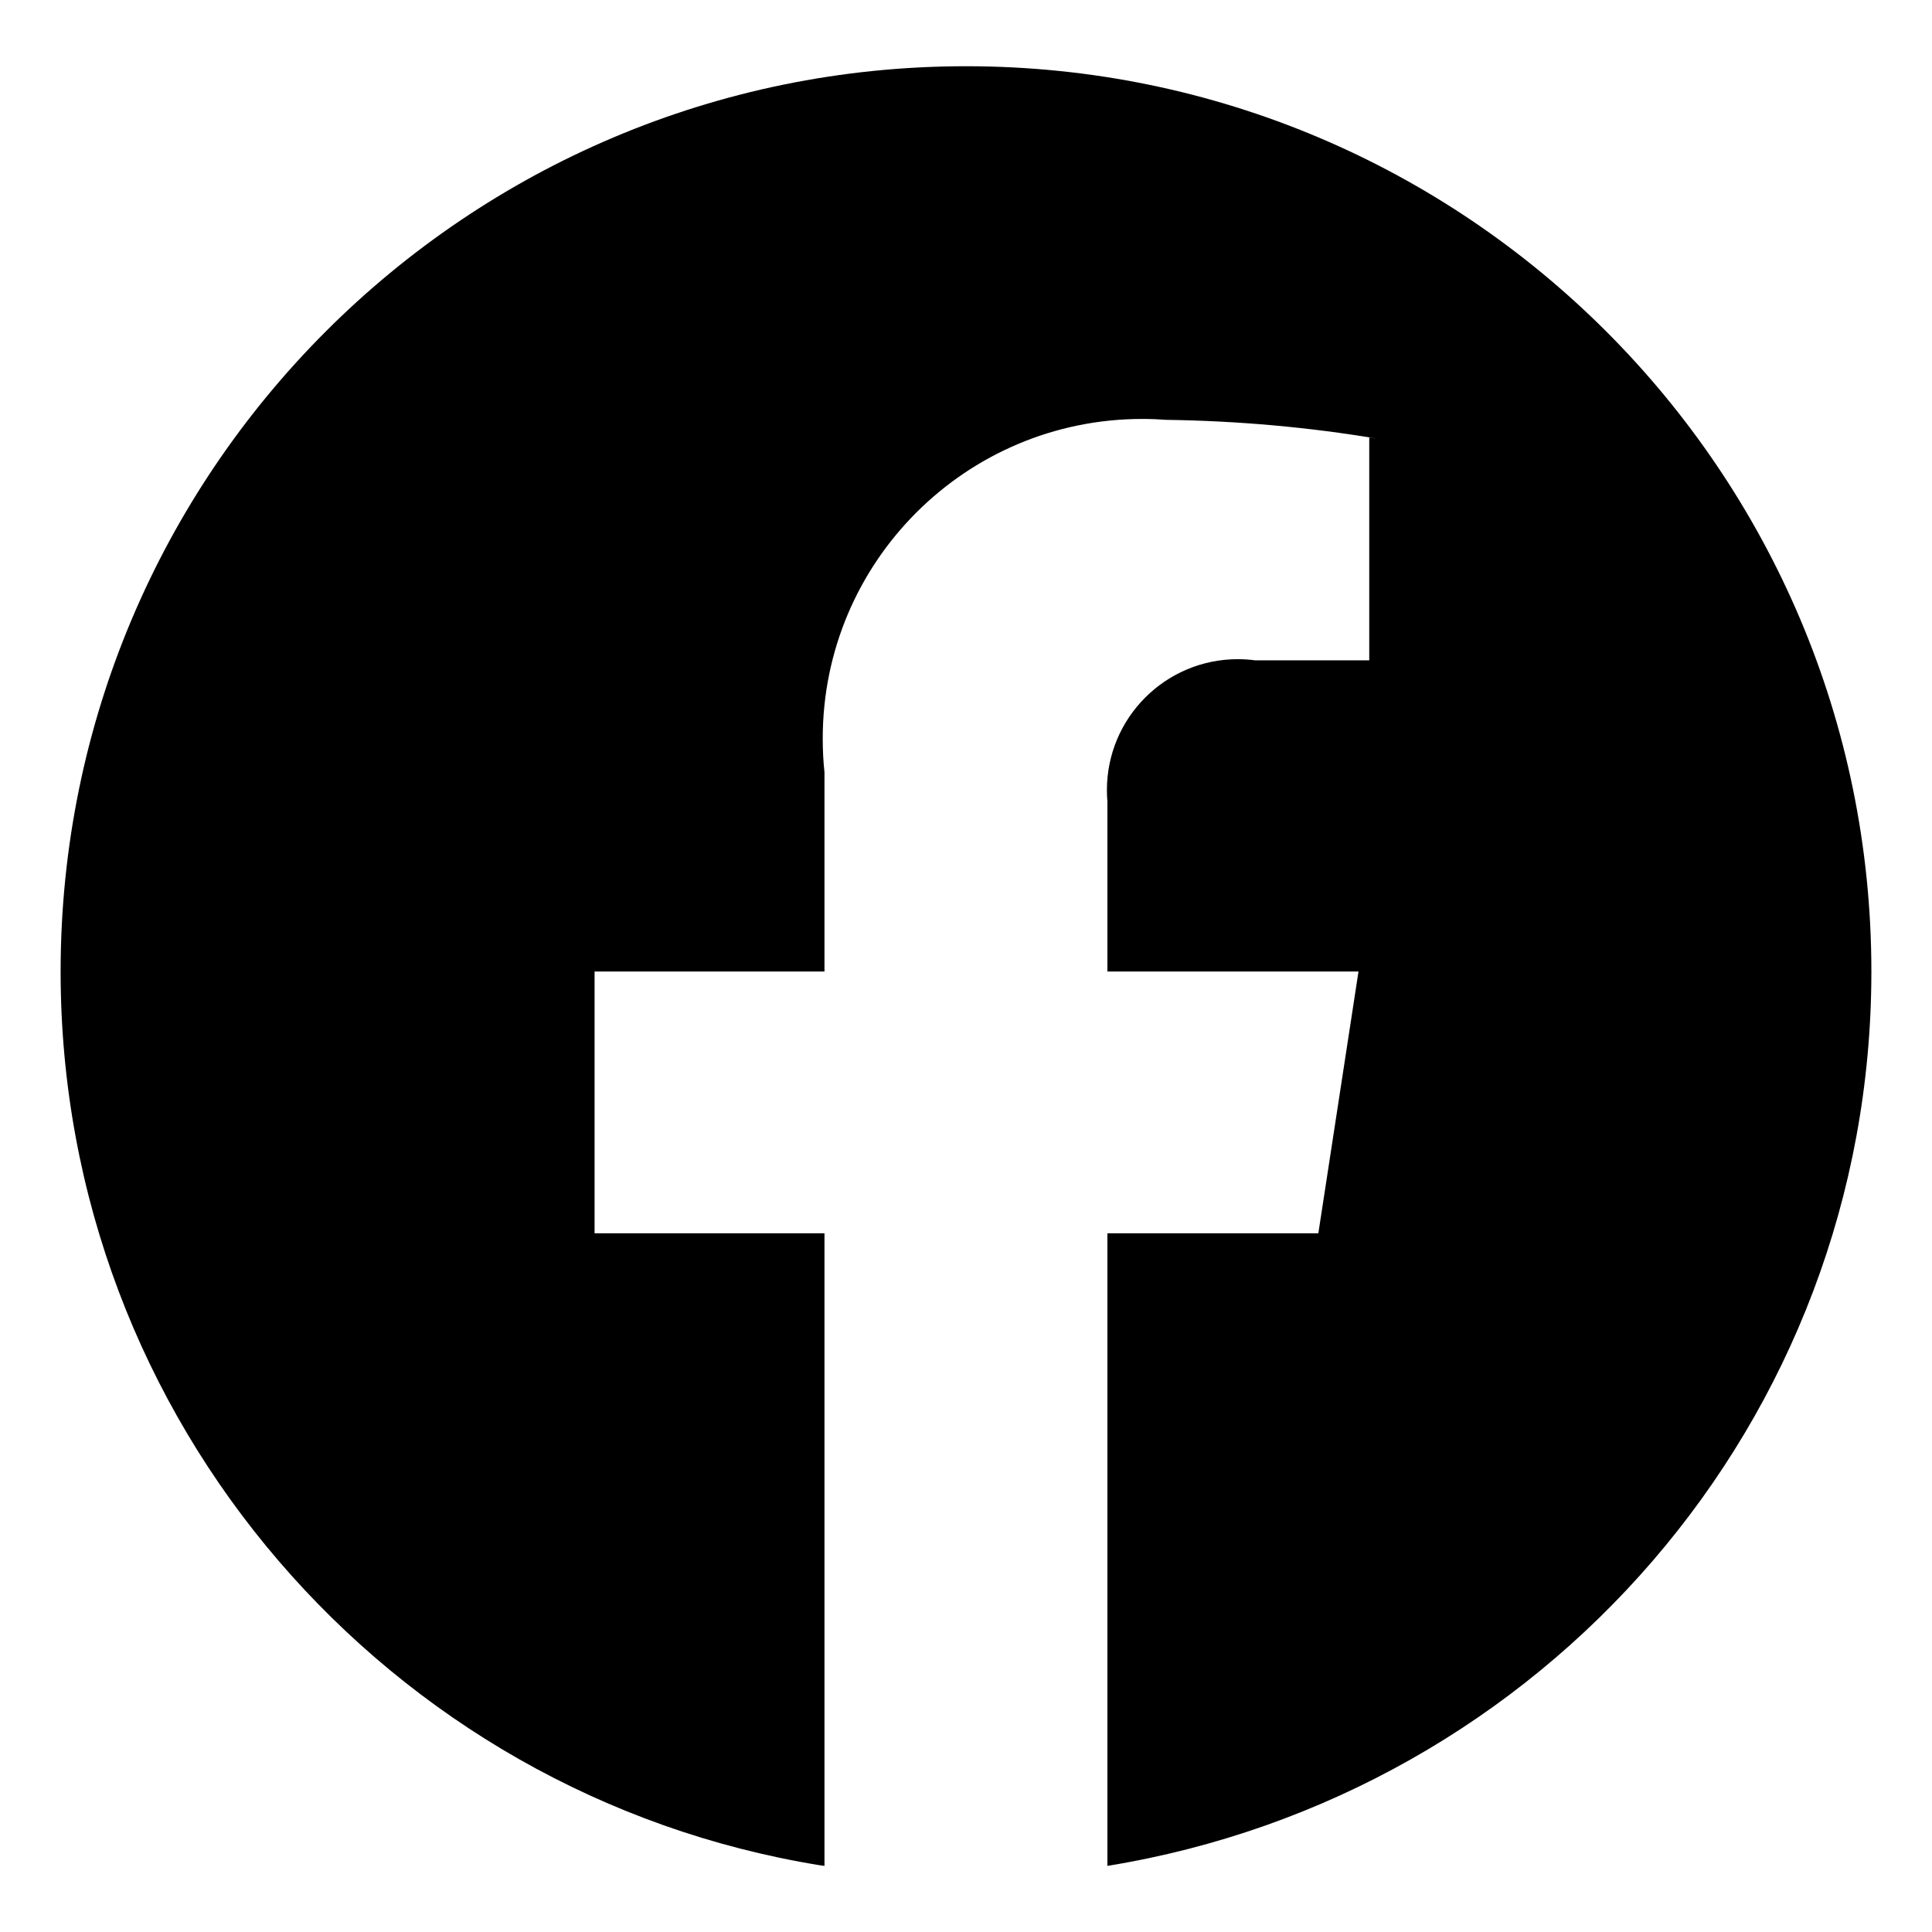
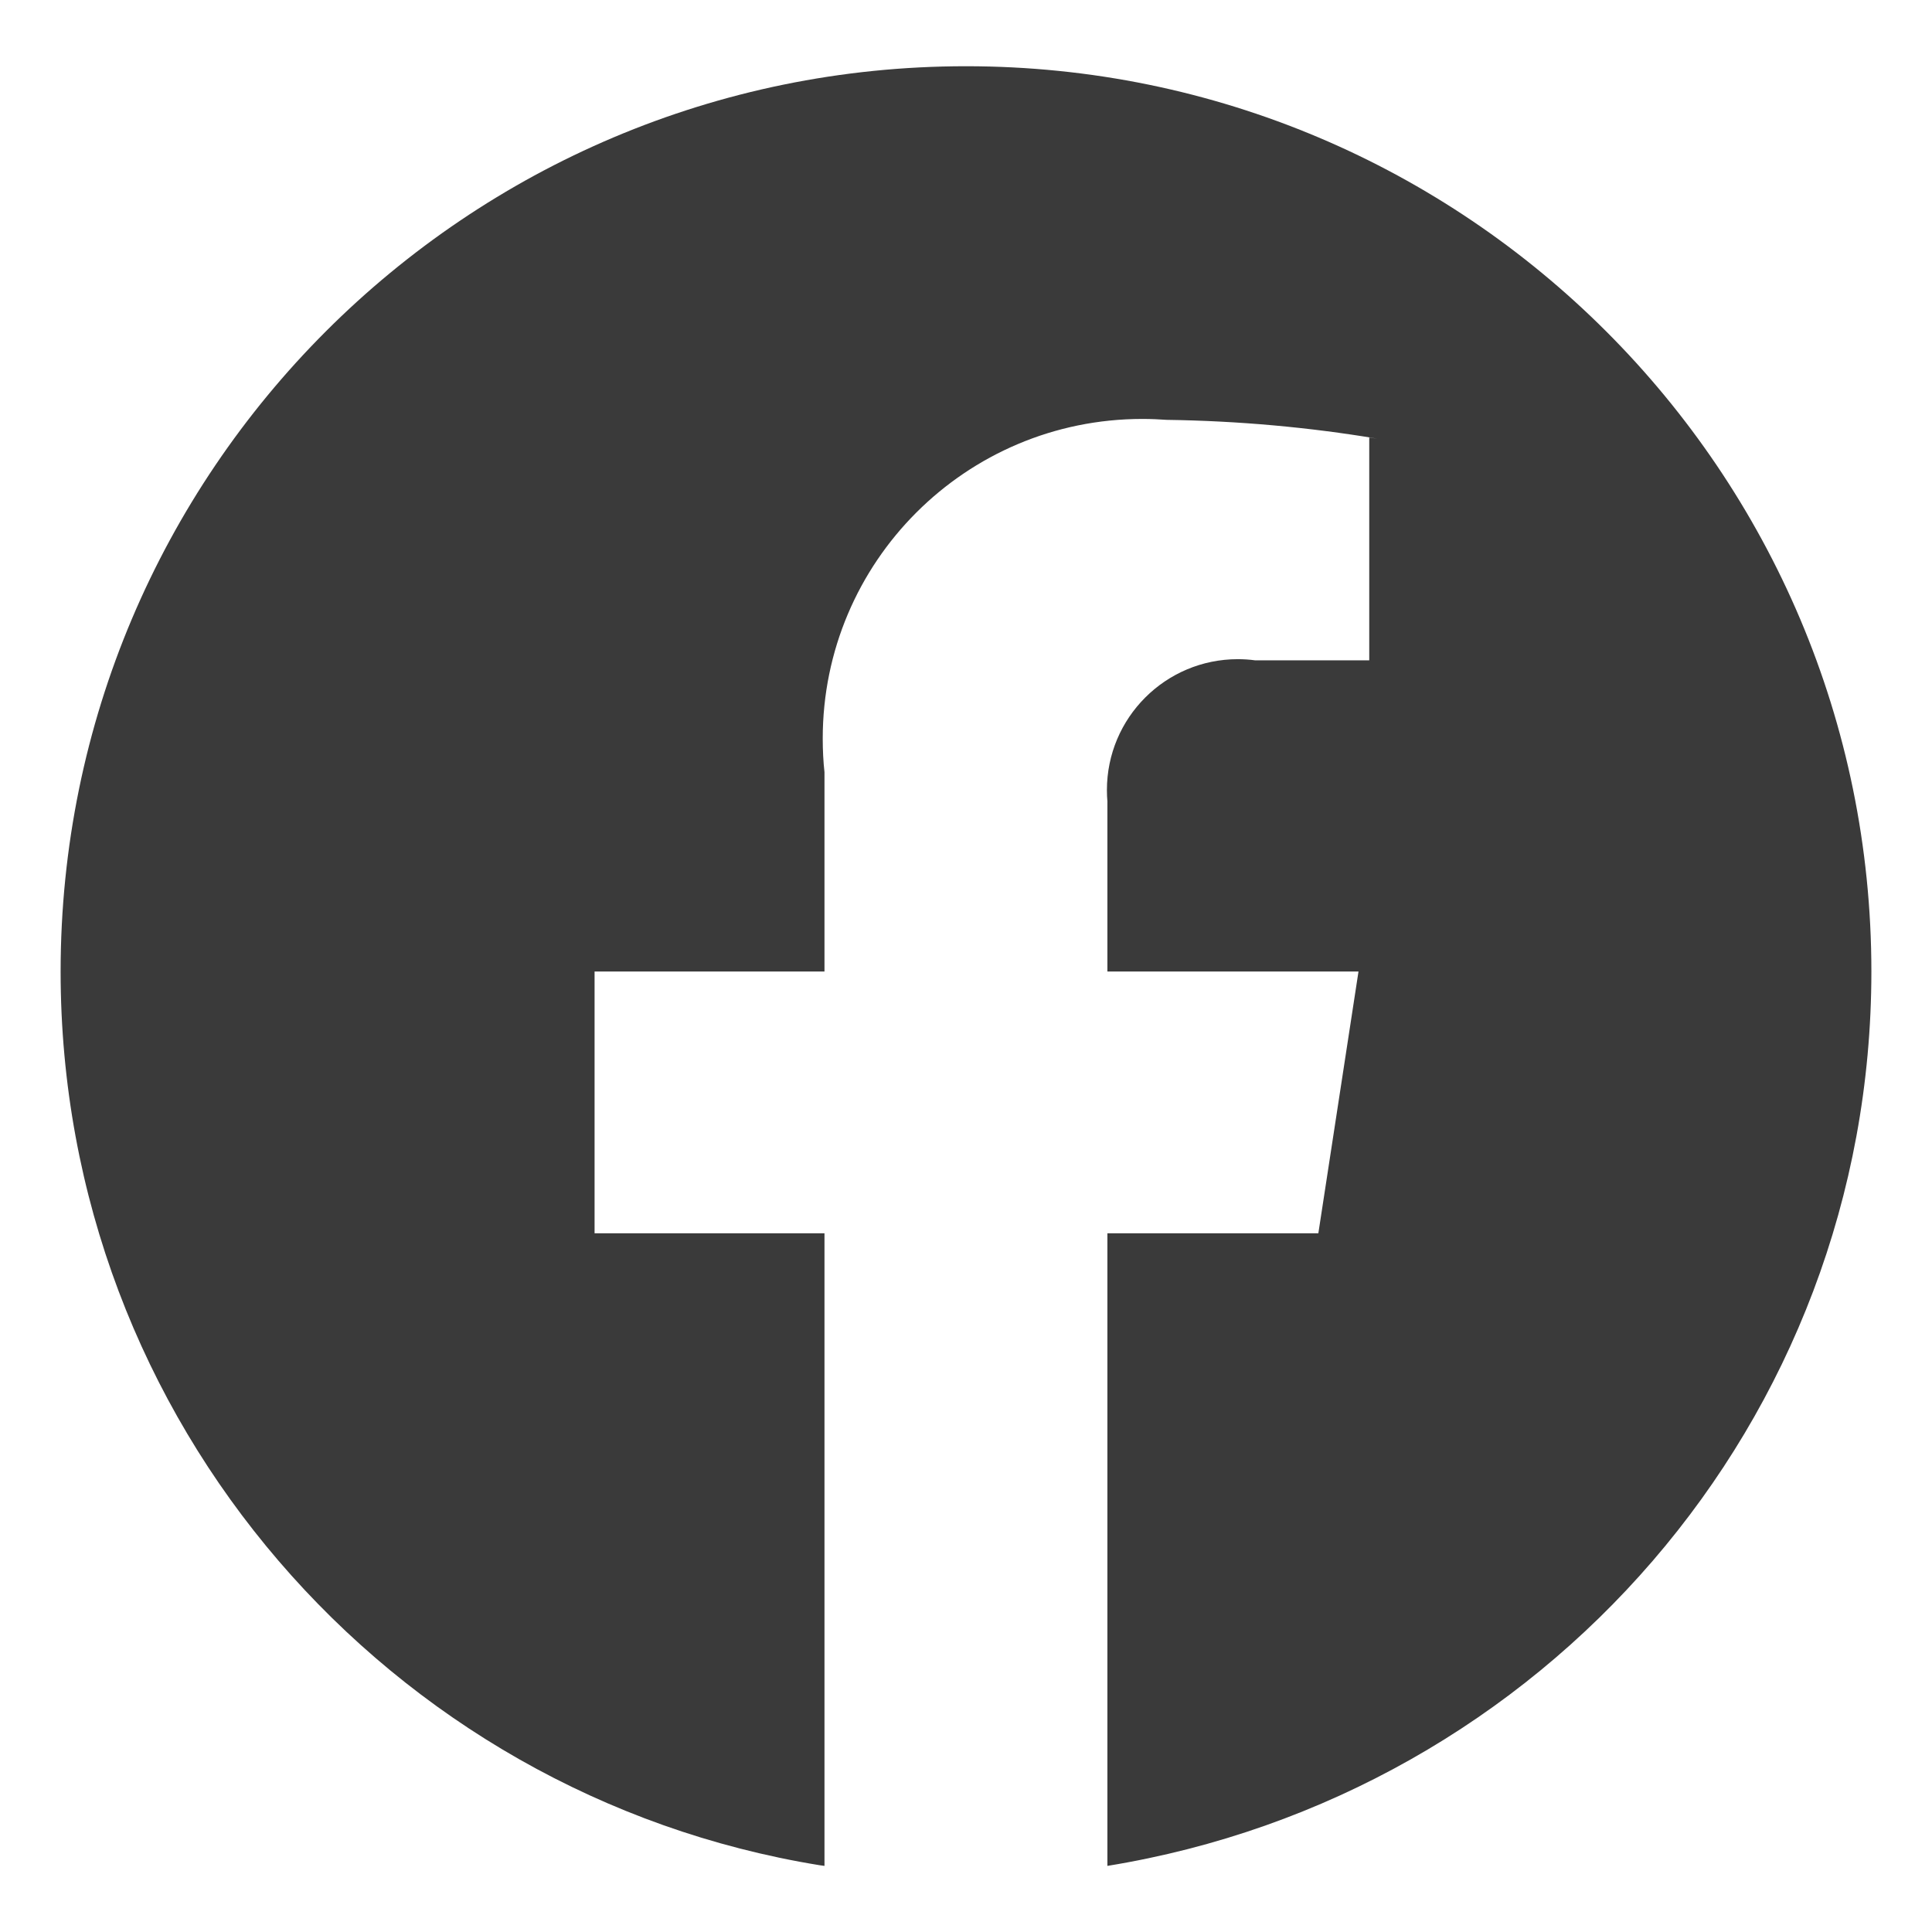
- <svg xmlns="http://www.w3.org/2000/svg" fill="#000000" width="800px" height="800px" viewBox="0 0 32 32" version="1.1">
-   <path d="M30.996 16.091c-0.001-8.281-6.714-14.994-14.996-14.994s-14.996 6.714-14.996 14.996c0 7.455 5.44 13.639 12.566 14.8l0.086 0.012v-10.478h-3.808v-4.336h3.808v-3.302c-0.019-0.167-0.029-0.361-0.029-0.557 0-2.923 2.37-5.293 5.293-5.293 0.141 0 0.281 0.006 0.42 0.016l-0.018-0.001c1.199 0.017 2.359 0.123 3.491 0.312l-0.134-0.019v3.69h-1.892c-0.086-0.012-0.185-0.019-0.285-0.019-1.197 0-2.168 0.97-2.168 2.168 0 0.068 0.003 0.135 0.009 0.202l-0.001-0.009v2.812h4.159l-0.665 4.336h-3.494v10.478c7.213-1.174 12.653-7.359 12.654-14.814v-0z" />
+ <svg xmlns="http://www.w3.org/2000/svg" fill="#3a3a3a" width="800px" height="800px" viewBox="0 0 32 32" version="1.1">
+   <g id="SVGRepo_bgCarrier" stroke-width="0" />
+   <g id="SVGRepo_tracerCarrier" stroke-linecap="round" stroke-linejoin="round" />
+   <g id="SVGRepo_iconCarrier">
+     <path d="M30.996 16.091c-0.001-8.281-6.714-14.994-14.996-14.994s-14.996 6.714-14.996 14.996c0 7.455 5.44 13.639 12.566 14.8l0.086 0.012v-10.478h-3.808v-4.336h3.808v-3.302c-0.019-0.167-0.029-0.361-0.029-0.557 0-2.923 2.37-5.293 5.293-5.293 0.141 0 0.281 0.006 0.42 0.016l-0.018-0.001c1.199 0.017 2.359 0.123 3.491 0.312l-0.134-0.019v3.69h-1.892c-0.086-0.012-0.185-0.019-0.285-0.019-1.197 0-2.168 0.97-2.168 2.168 0 0.068 0.003 0.135 0.009 0.202l-0.001-0.009v2.812h4.159l-0.665 4.336h-3.494v10.478c7.213-1.174 12.653-7.359 12.654-14.814v-0z" />
+   </g>
</svg>
